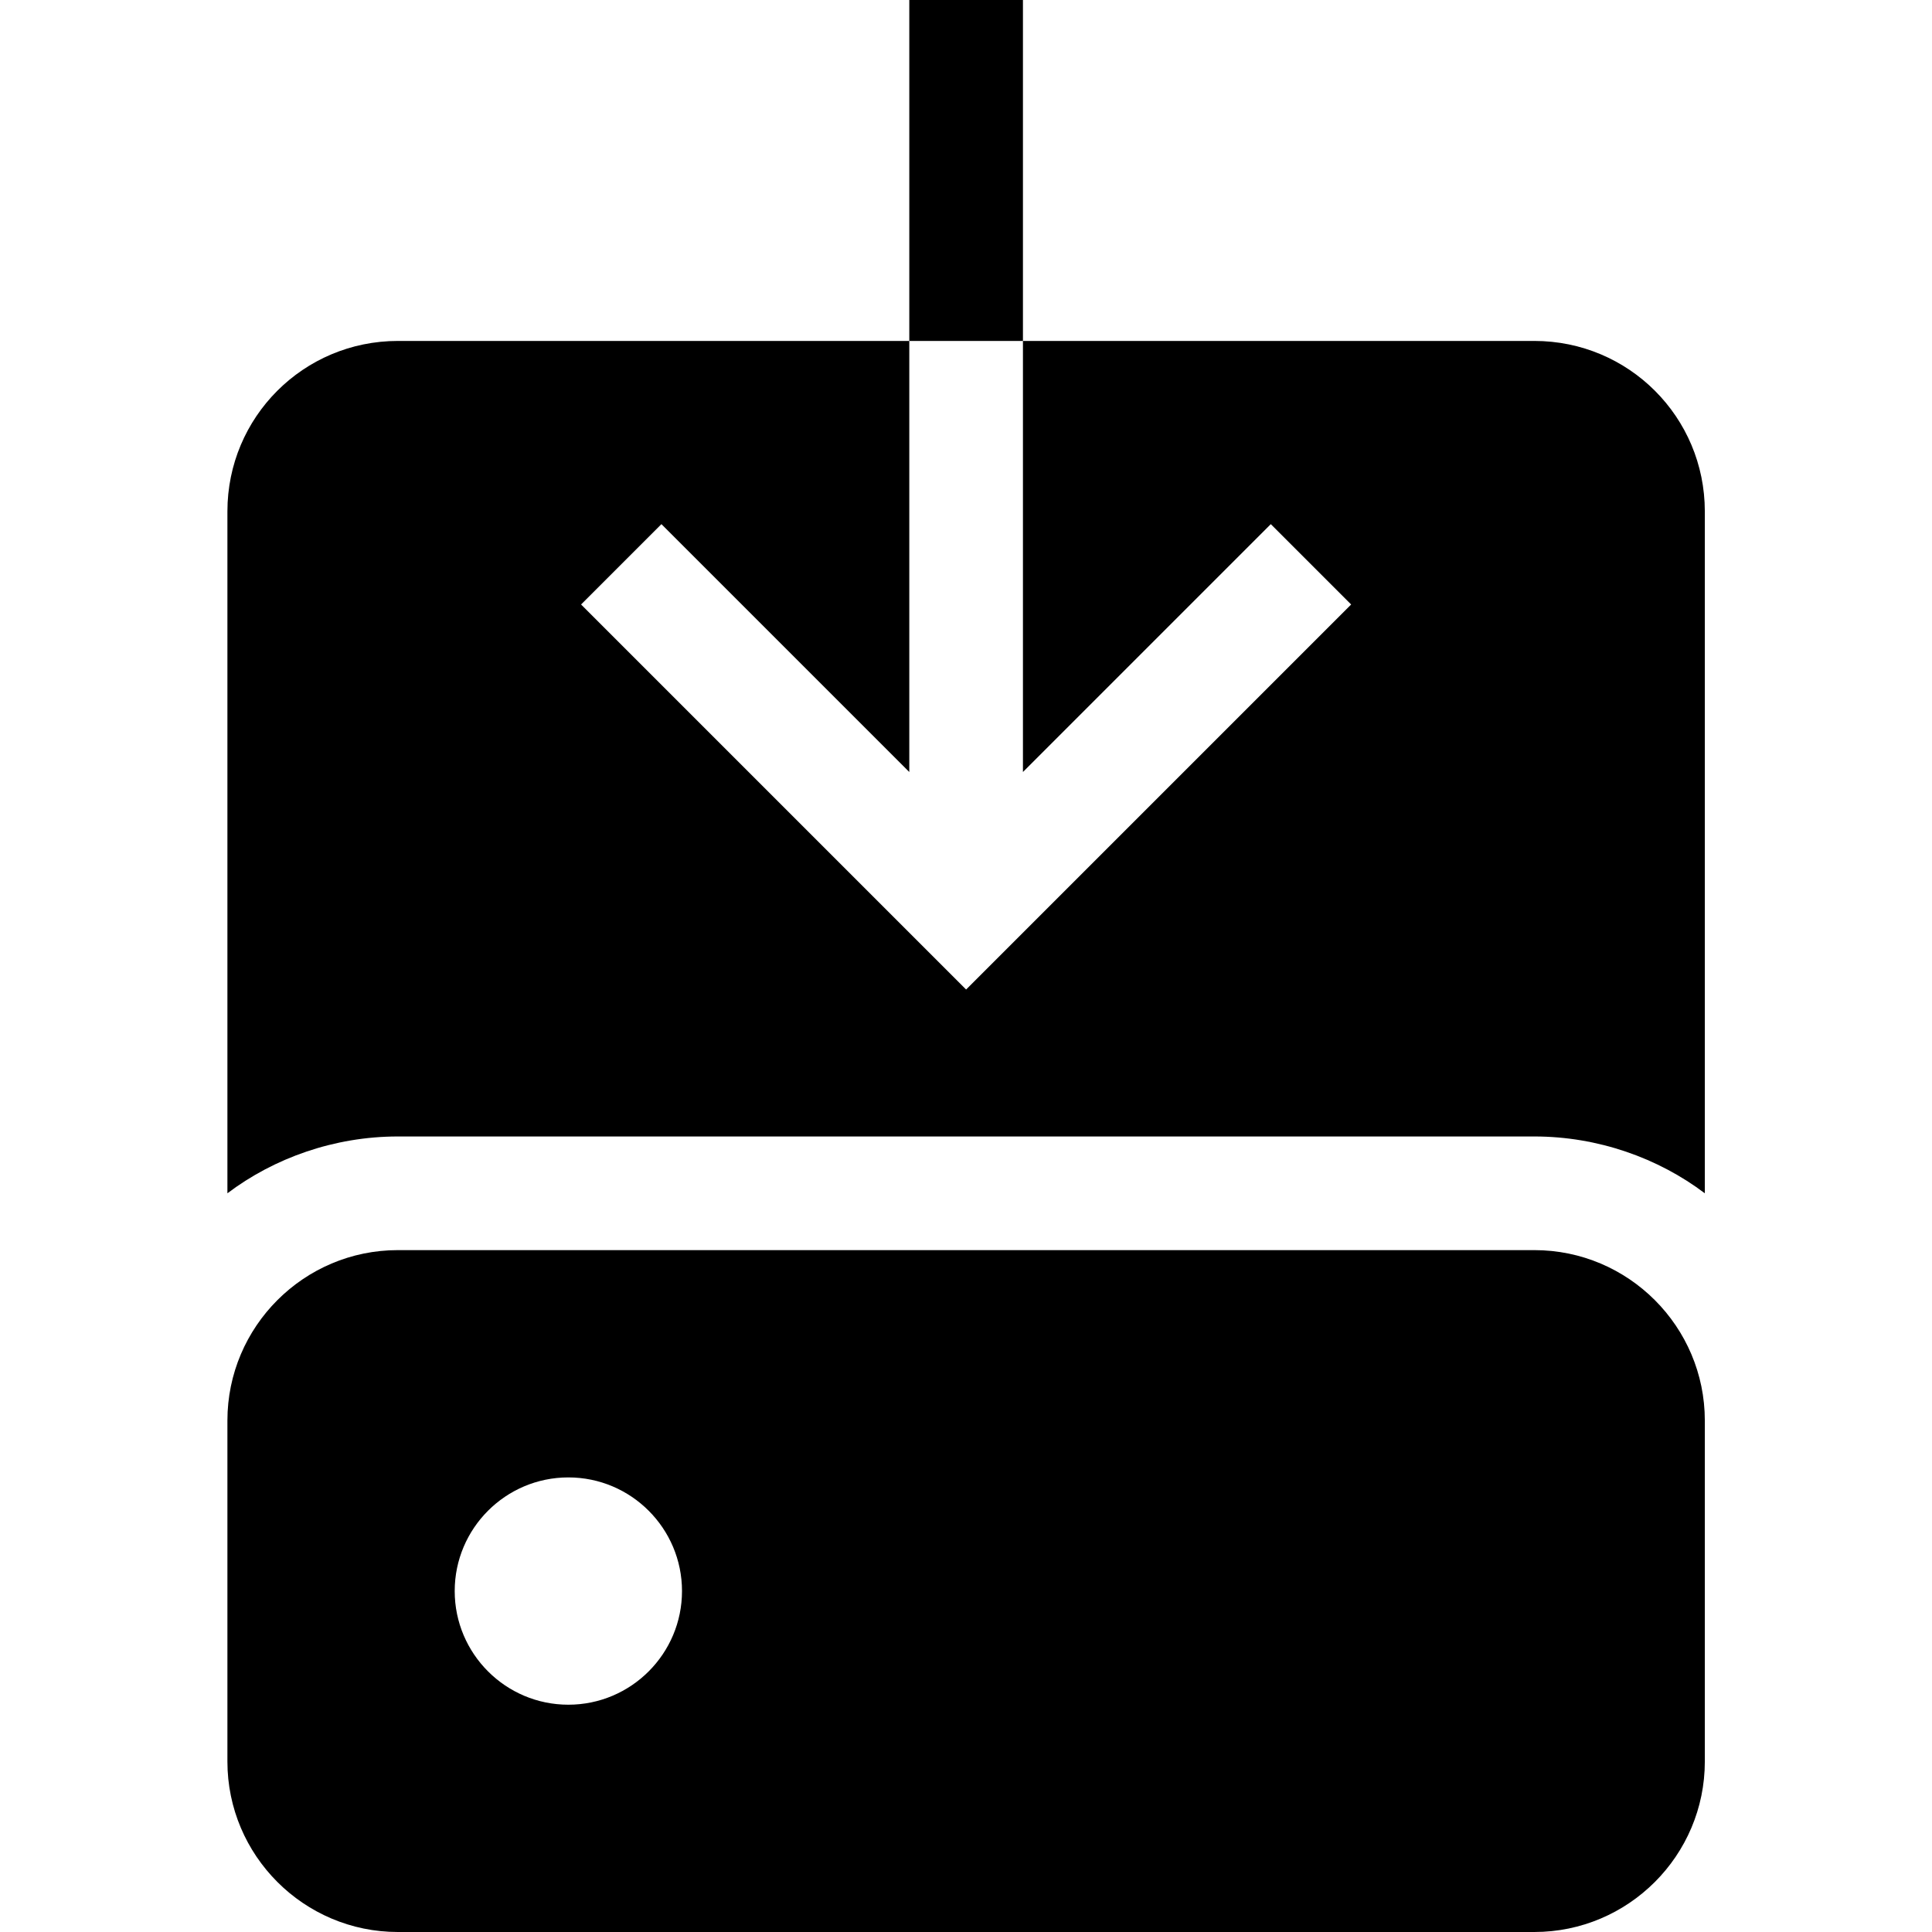
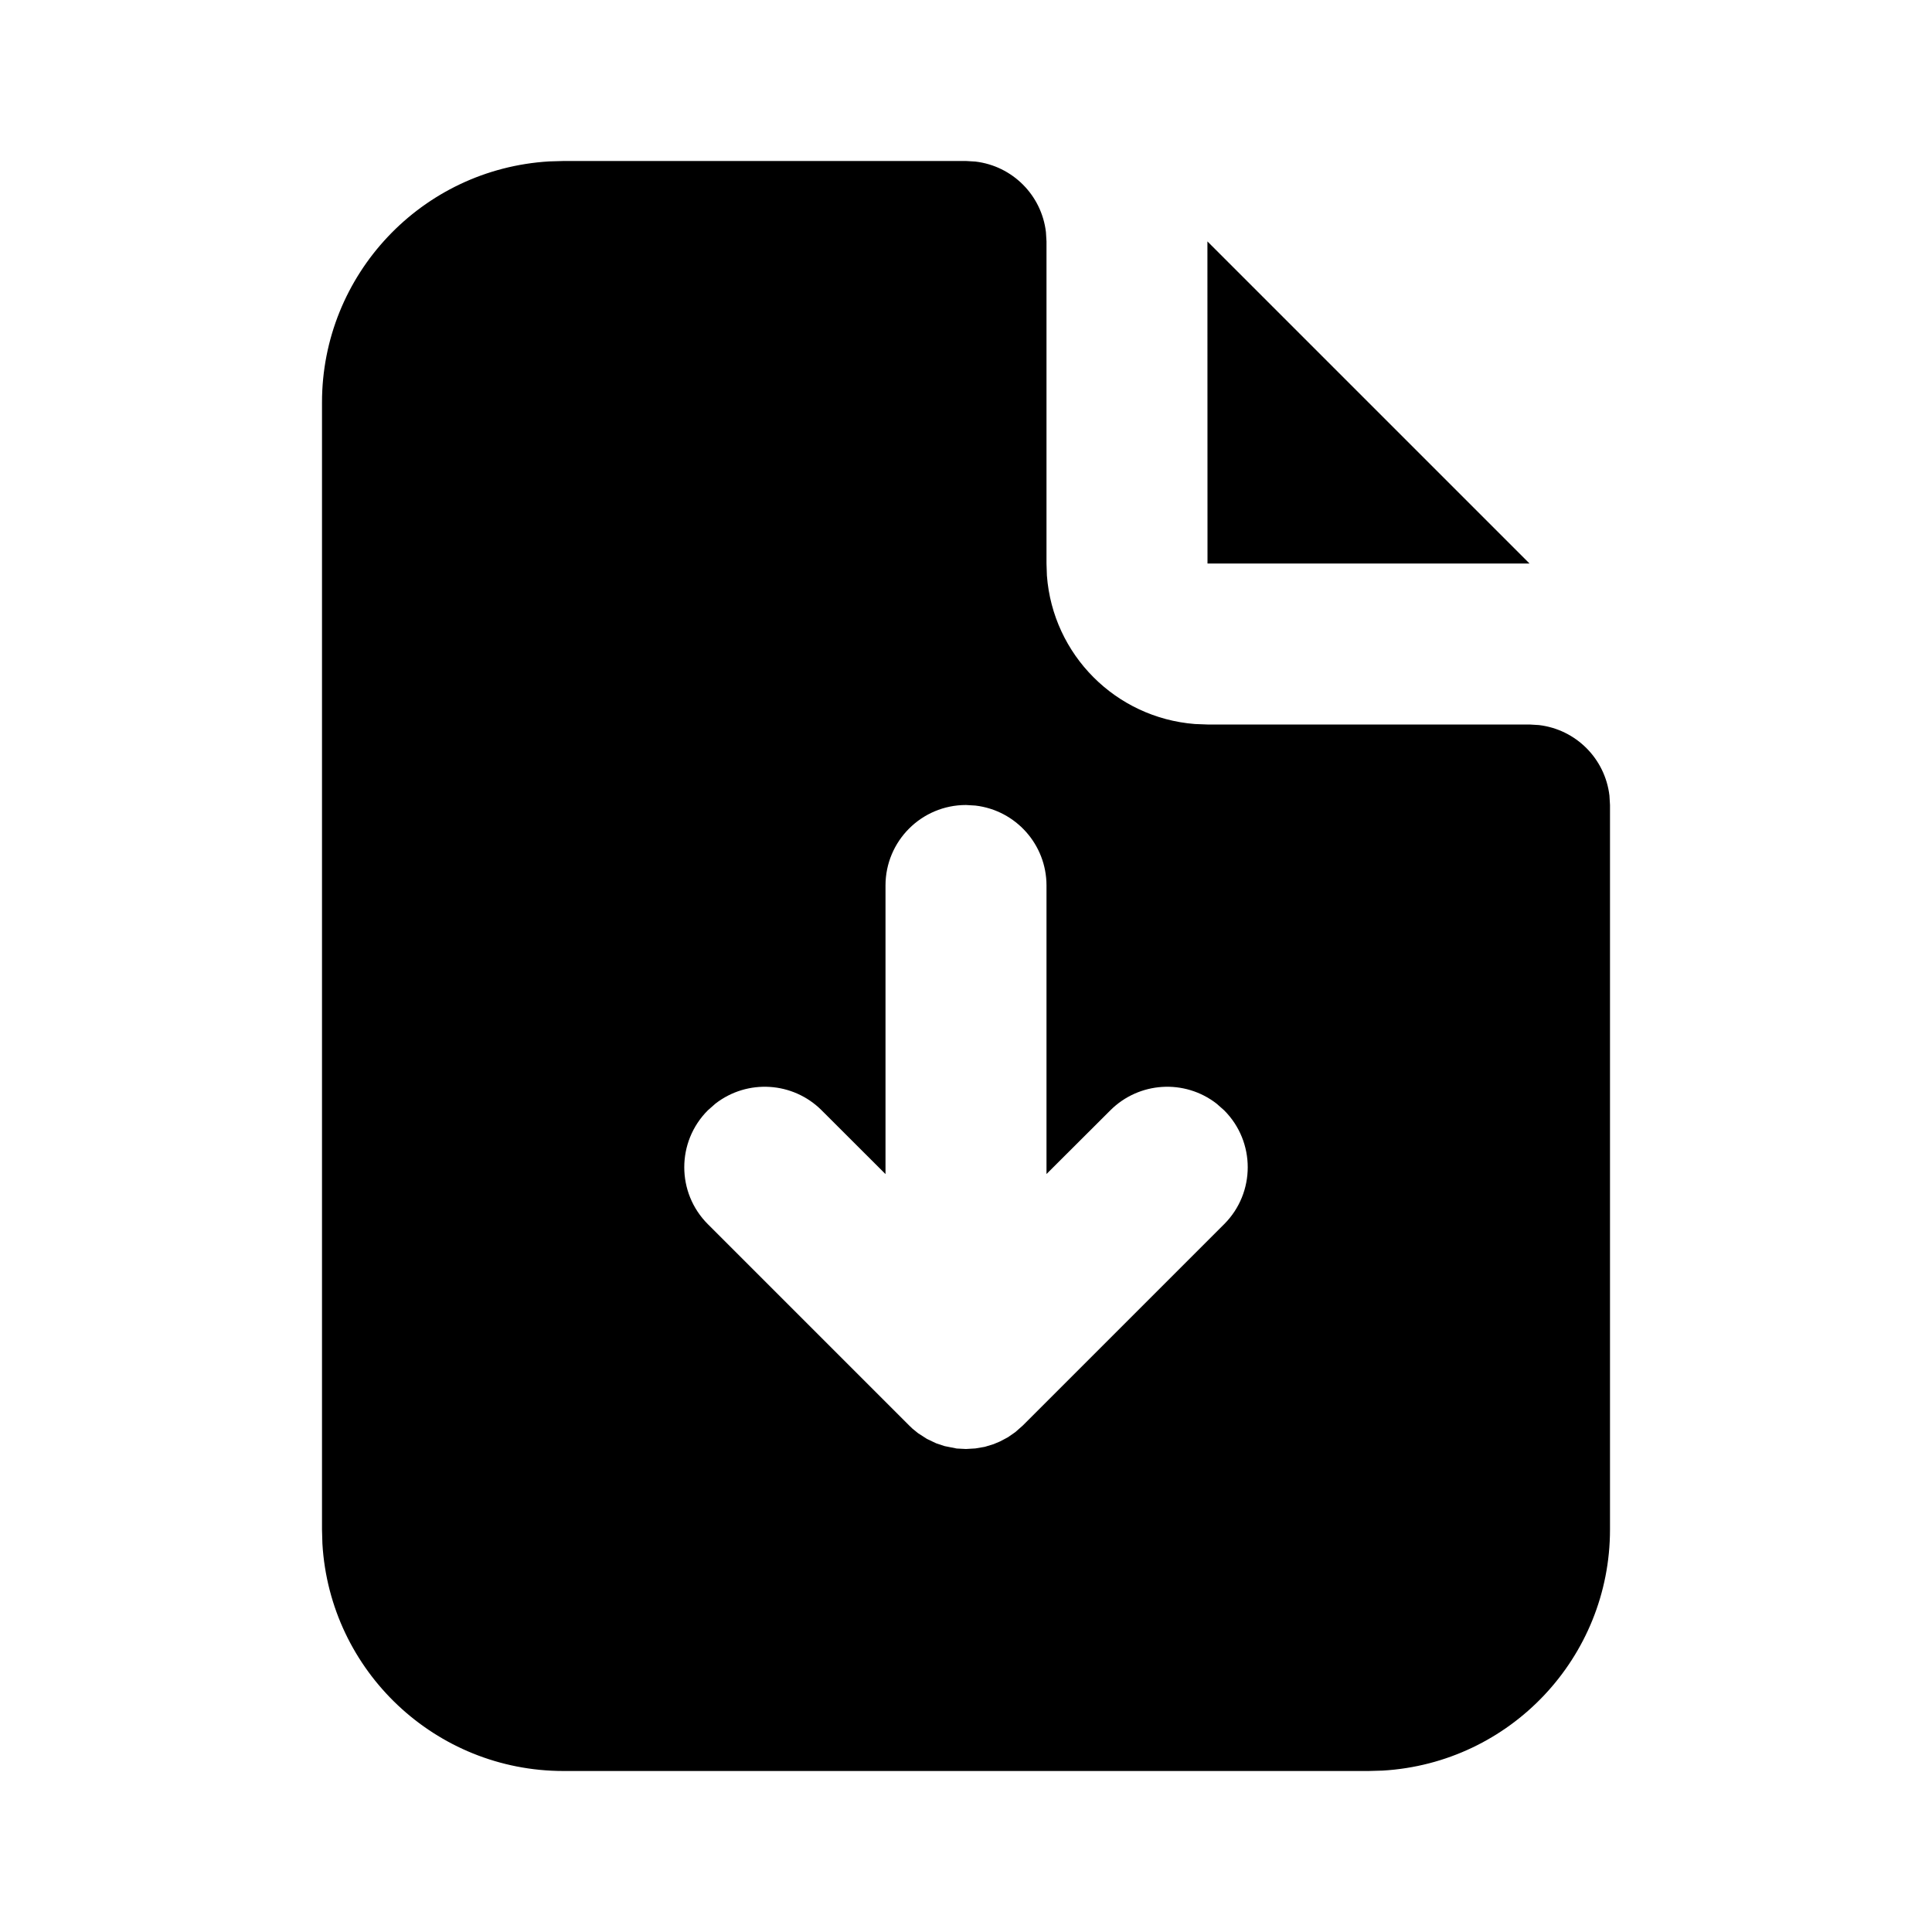
- <svg xmlns="http://www.w3.org/2000/svg" fill="#000000" width="800px" height="800px" viewBox="0 0 1920 1920">
-   <path d="M1524.824 1242.353c93.402 0 169.411 76.01 169.411 169.412v338.823c0 93.403-76.01 169.412-169.411 169.412H395.412C302.009 1920 226 1843.99 226 1750.588v-338.823c0-93.403 76.01-169.412 169.412-169.412ZM1016.588 0v338.824h-112.94V0h112.94ZM564.824 1468.235c62.343 0 112.94 50.71 112.94 112.941s-50.597 112.942-112.94 112.942c-62.344 0-112.942-50.71-112.942-112.942 0-62.23 50.598-112.94 112.942-112.94ZM903.647 338.824v428.385L657.322 520.885l-79.85 79.85 382.646 382.644 382.644-382.645-79.85-79.85-246.324 246.325V338.824h508.236c93.74 0 169.411 75.67 169.411 169.411v677.647c-46.306-35.011-106.164-56.47-169.411-56.47H395.412c-63.247 0-123.106 21.459-169.412 56.47V508.235c0-93.74 75.67-169.411 169.412-169.411h508.235Z" fill-rule="evenodd" />
+ <svg xmlns="http://www.w3.org/2000/svg" width="24" height="24" viewBox="0 0 24 24" fill="currentColor" class="icon icon-tabler icons-tabler-filled icon-tabler-file-download">
+   <path stroke="none" d="M0 0h24v24H0z" fill="none" />
+   <path d="M12 2l.117 .007a1 1 0 0 1 .876 .876l.007 .117v4l.005 .15a2 2 0 0 0 1.838 1.844l.157 .006h4l.117 .007a1 1 0 0 1 .876 .876l.007 .117v9a3 3 0 0 1 -2.824 2.995l-.176 .005h-10a3 3 0 0 1 -2.995 -2.824l-.005 -.176v-14a3 3 0 0 1 2.824 -2.995l.176 -.005zm0 8a1 1 0 0 0 -1 1v3.585l-.793 -.792a1 1 0 0 0 -1.32 -.083l-.094 .083a1 1 0 0 0 0 1.414l2.5 2.5l.044 .042l.068 .055l.11 .071l.114 .054l.105 .035l.15 .03l.116 .006l.117 -.007l.117 -.02l.108 -.033l.081 -.034l.098 -.052l.092 -.064l.094 -.083l2.5 -2.5a1 1 0 0 0 0 -1.414l-.094 -.083a1 1 0 0 0 -1.32 .083l-.793 .791v-3.584a1 1 0 0 0 -.883 -.993zm2.999 -7.001l4.001 4.001h-4z" />
</svg>
